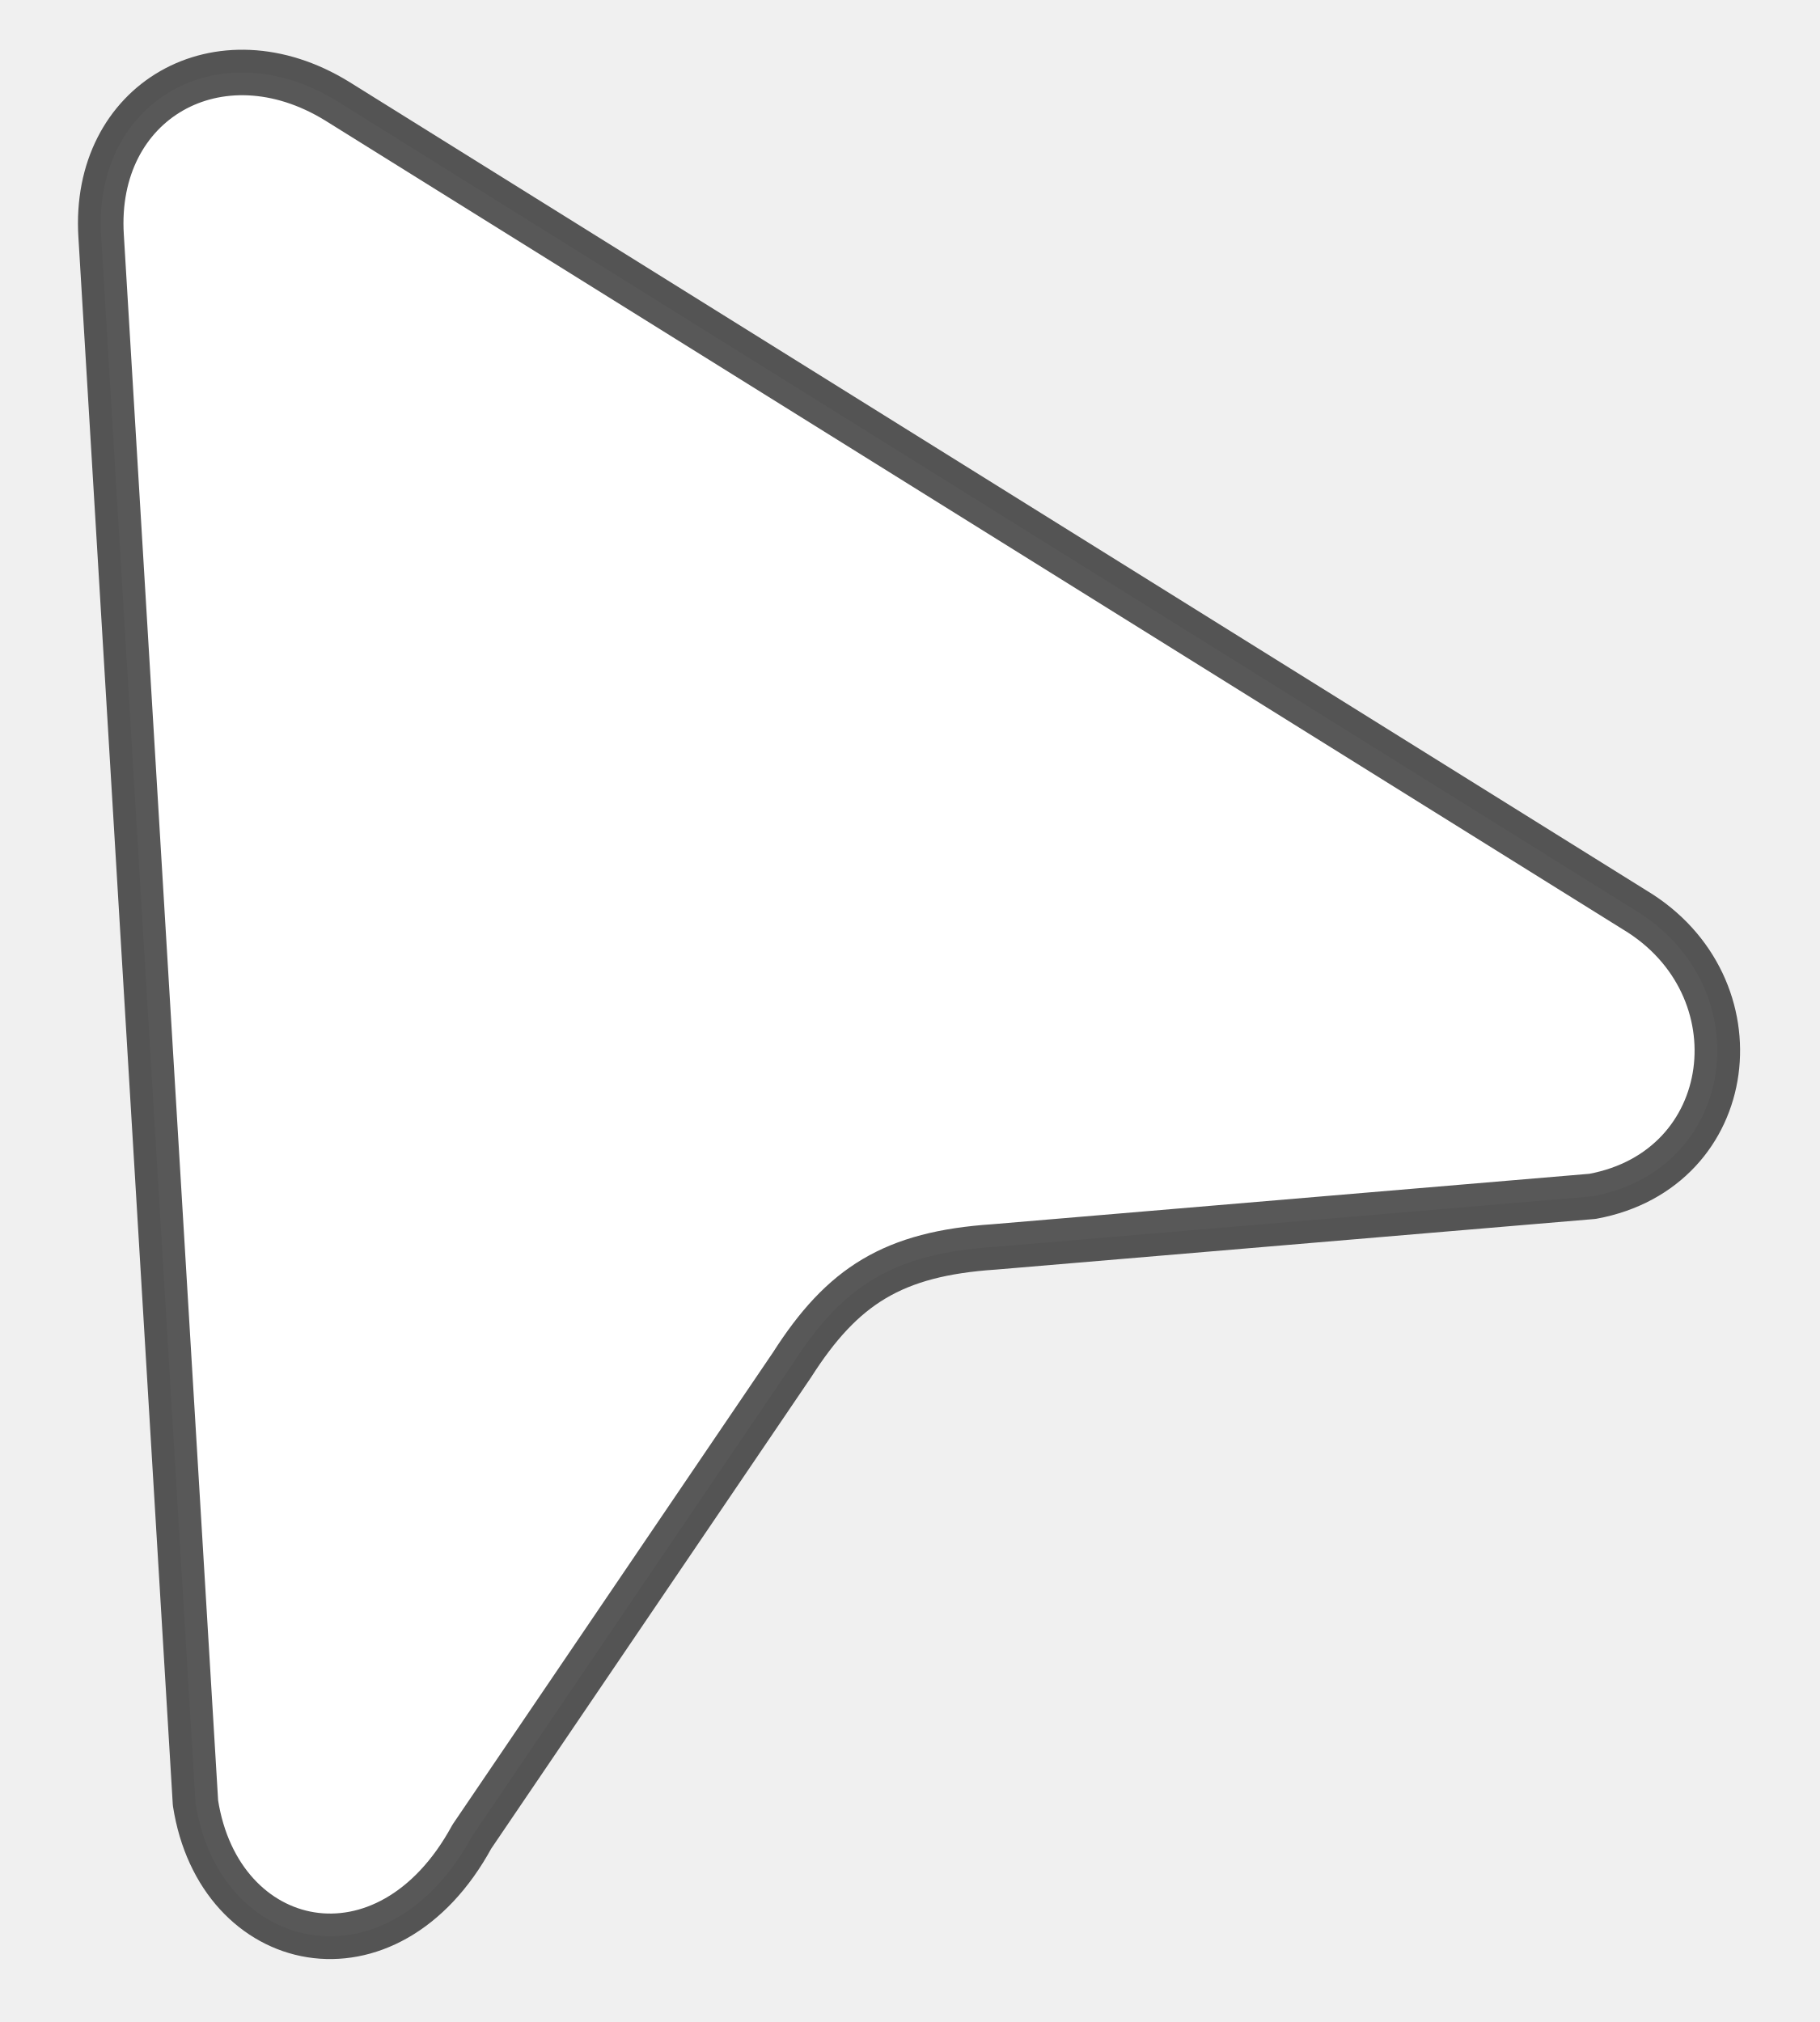
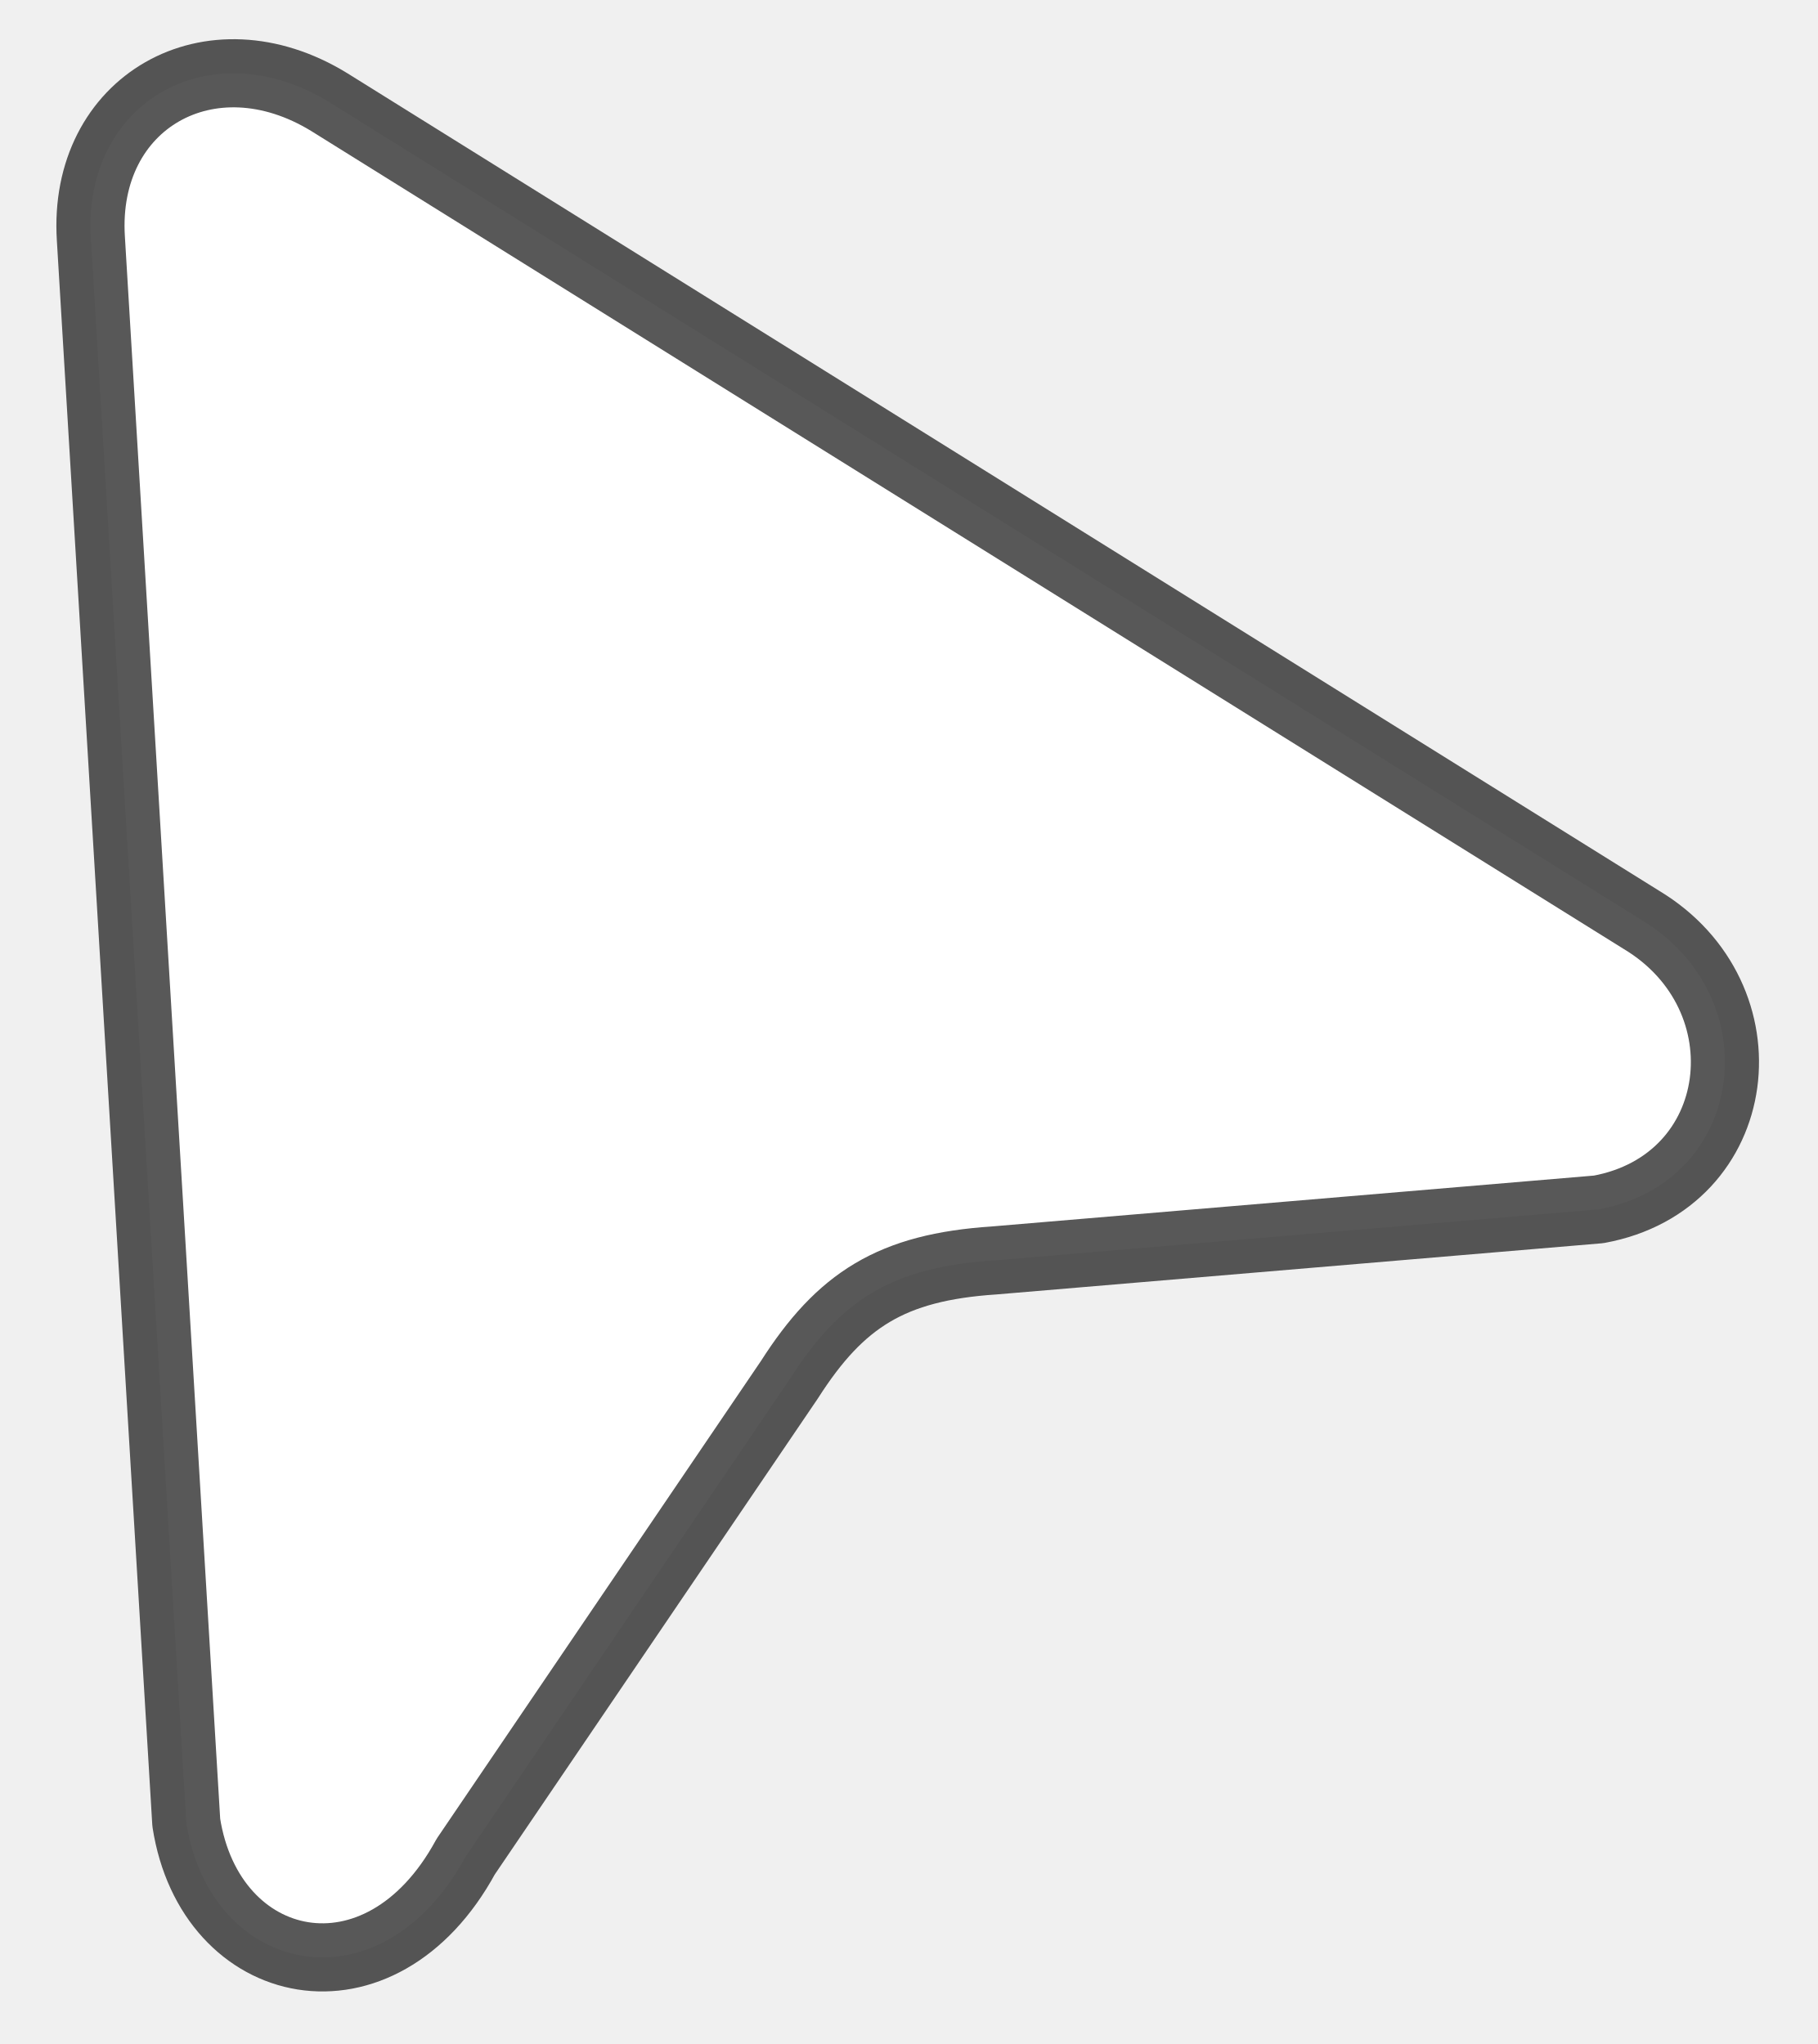
- <svg xmlns="http://www.w3.org/2000/svg" width="27" height="30" viewBox="32 23 106 120">
-   <path d="M37 37C36.5 29 44 24.7 51 29L128 77C135.5 81.5 134.2 92.4 125.5 94L90 97C84 97.4 81 99.3 78 104L59 132C54 141.2 44 139 42.6 130Z" fill="#fff" stroke="#181818" stroke-opacity=".72" stroke-width="2.7" stroke-linejoin="round" />
+ <svg xmlns="http://www.w3.org/2000/svg" width="16" height="18" viewBox="32 23 106 120">
+   <path d="M37 37C36.5 29 44 24.7 51 29L128 77C135.5 81.5 134.2 92.4 125.5 94L90 97C84 97.4 81 99.3 78 104L59 132C54 141.2 44 139 42.6 130Z" fill="#fff" stroke="#181818" stroke-opacity=".72" stroke-width="4" stroke-linejoin="round" />
</svg>
